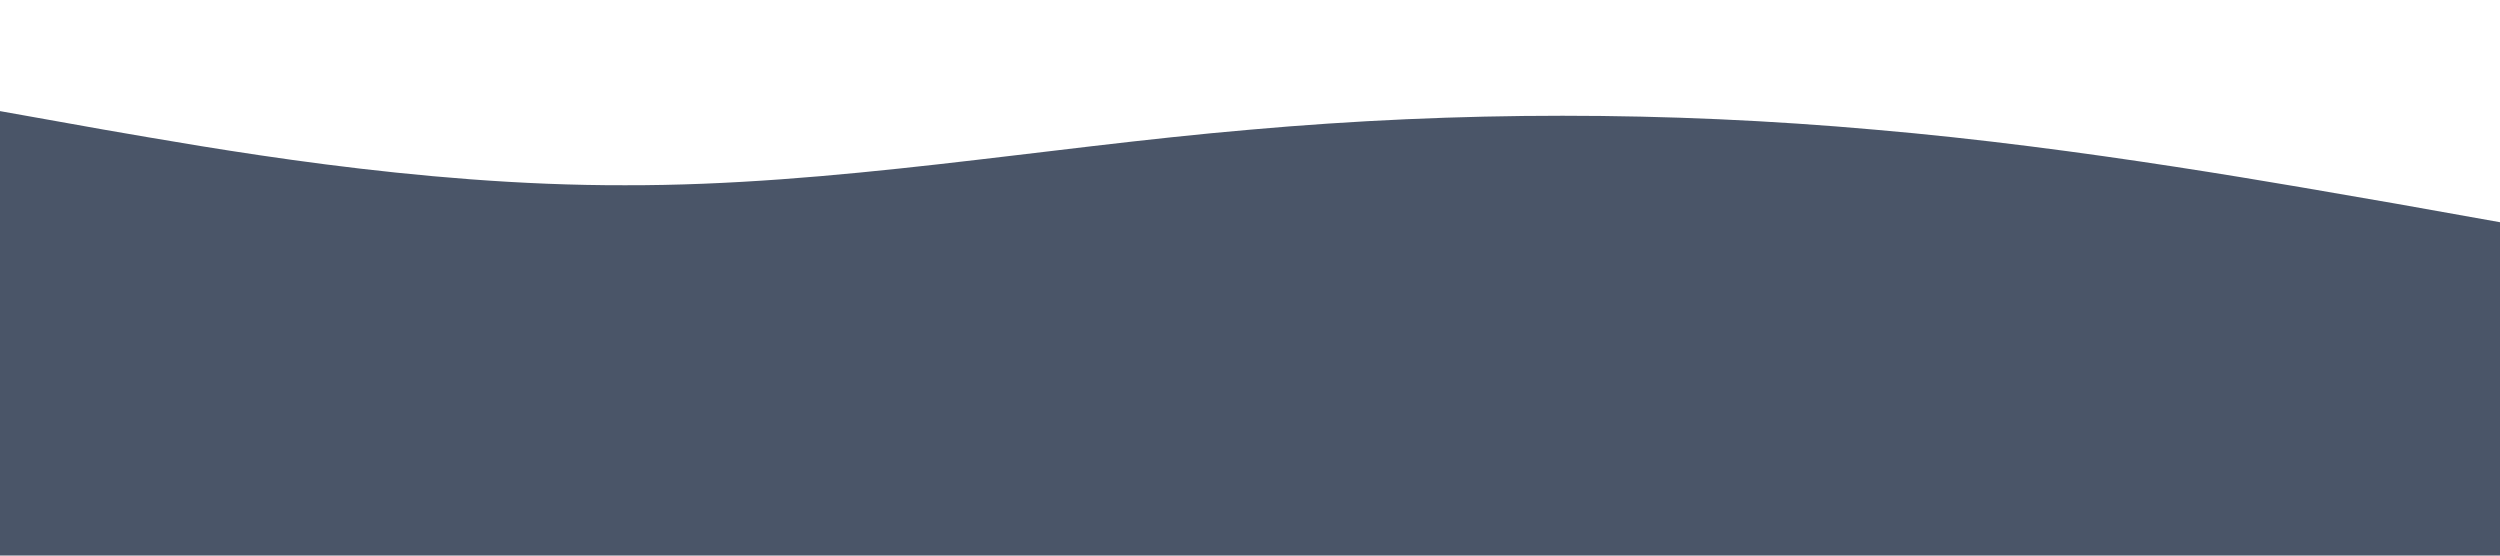
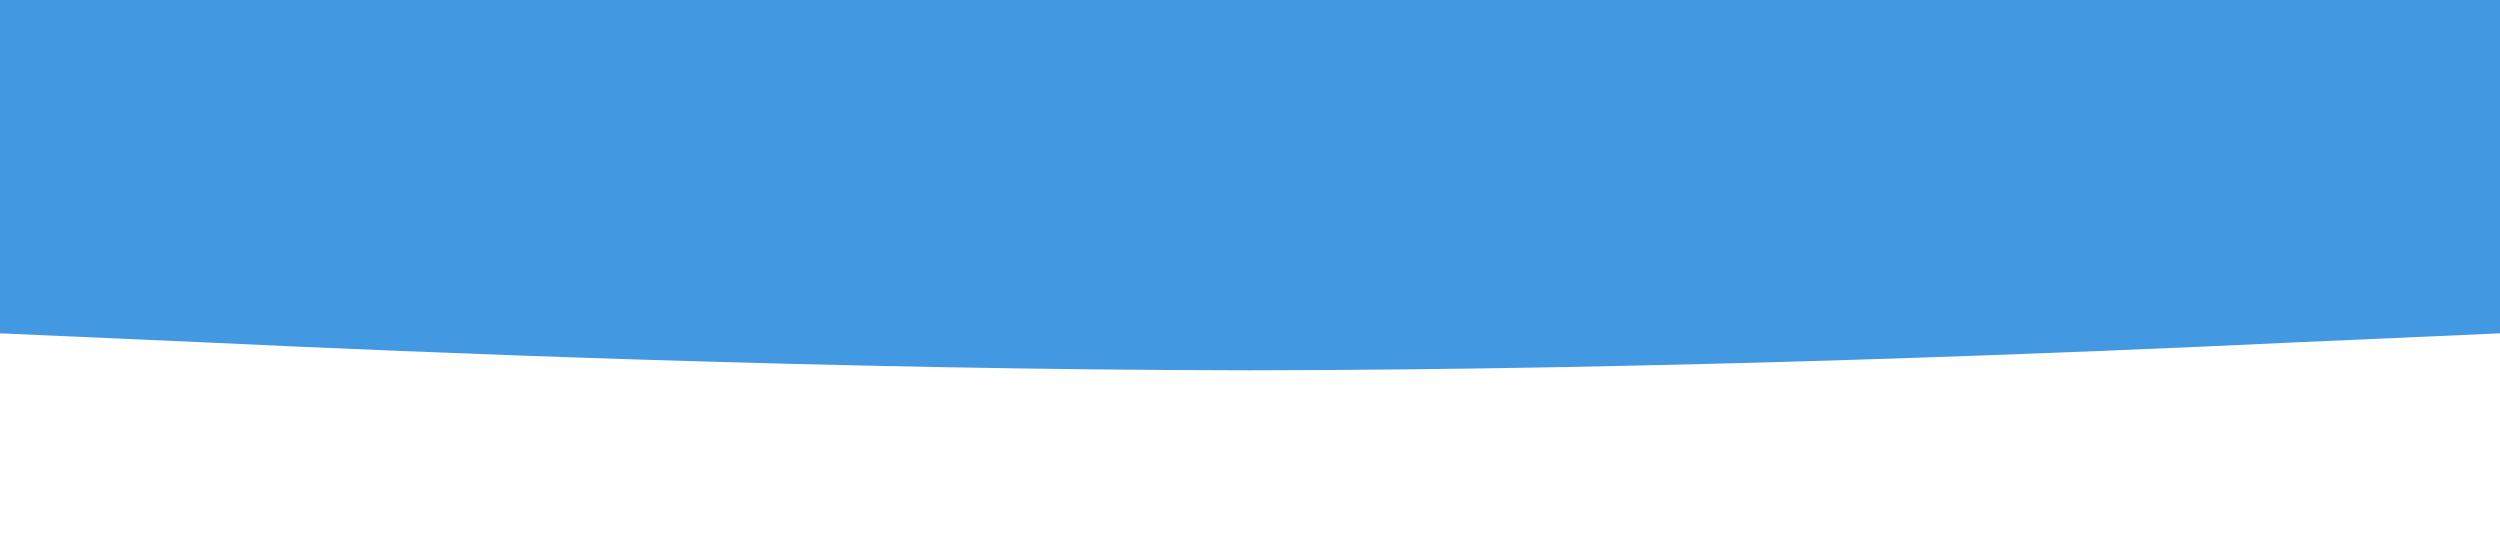
<svg xmlns="http://www.w3.org/2000/svg" viewBox="0 0 1440 320">
-   <path fill="#4a5568" fill-opacity="1" d="M0,64L60,74.7C120,85,240,107,360,106.7C480,107,600,85,720,74.7C840,64,960,64,1080,74.7C1200,85,1320,107,1380,117.3L1440,128L1440,320L1380,320C1320,320,1200,320,1080,320C960,320,840,320,720,320C600,320,480,320,360,320C240,320,120,320,60,320L0,320Z" />
+   <path fill="#4299e1" fill-opacity="1" d="M0,192L120,197.3C240,203,480,213,720,213.3C960,213,1200,203,1320,197.3L1440,192L1440,0L1320,0C1200,0,960,0,720,0C480,0,240,0,120,0L0,0Z" />
</svg>
